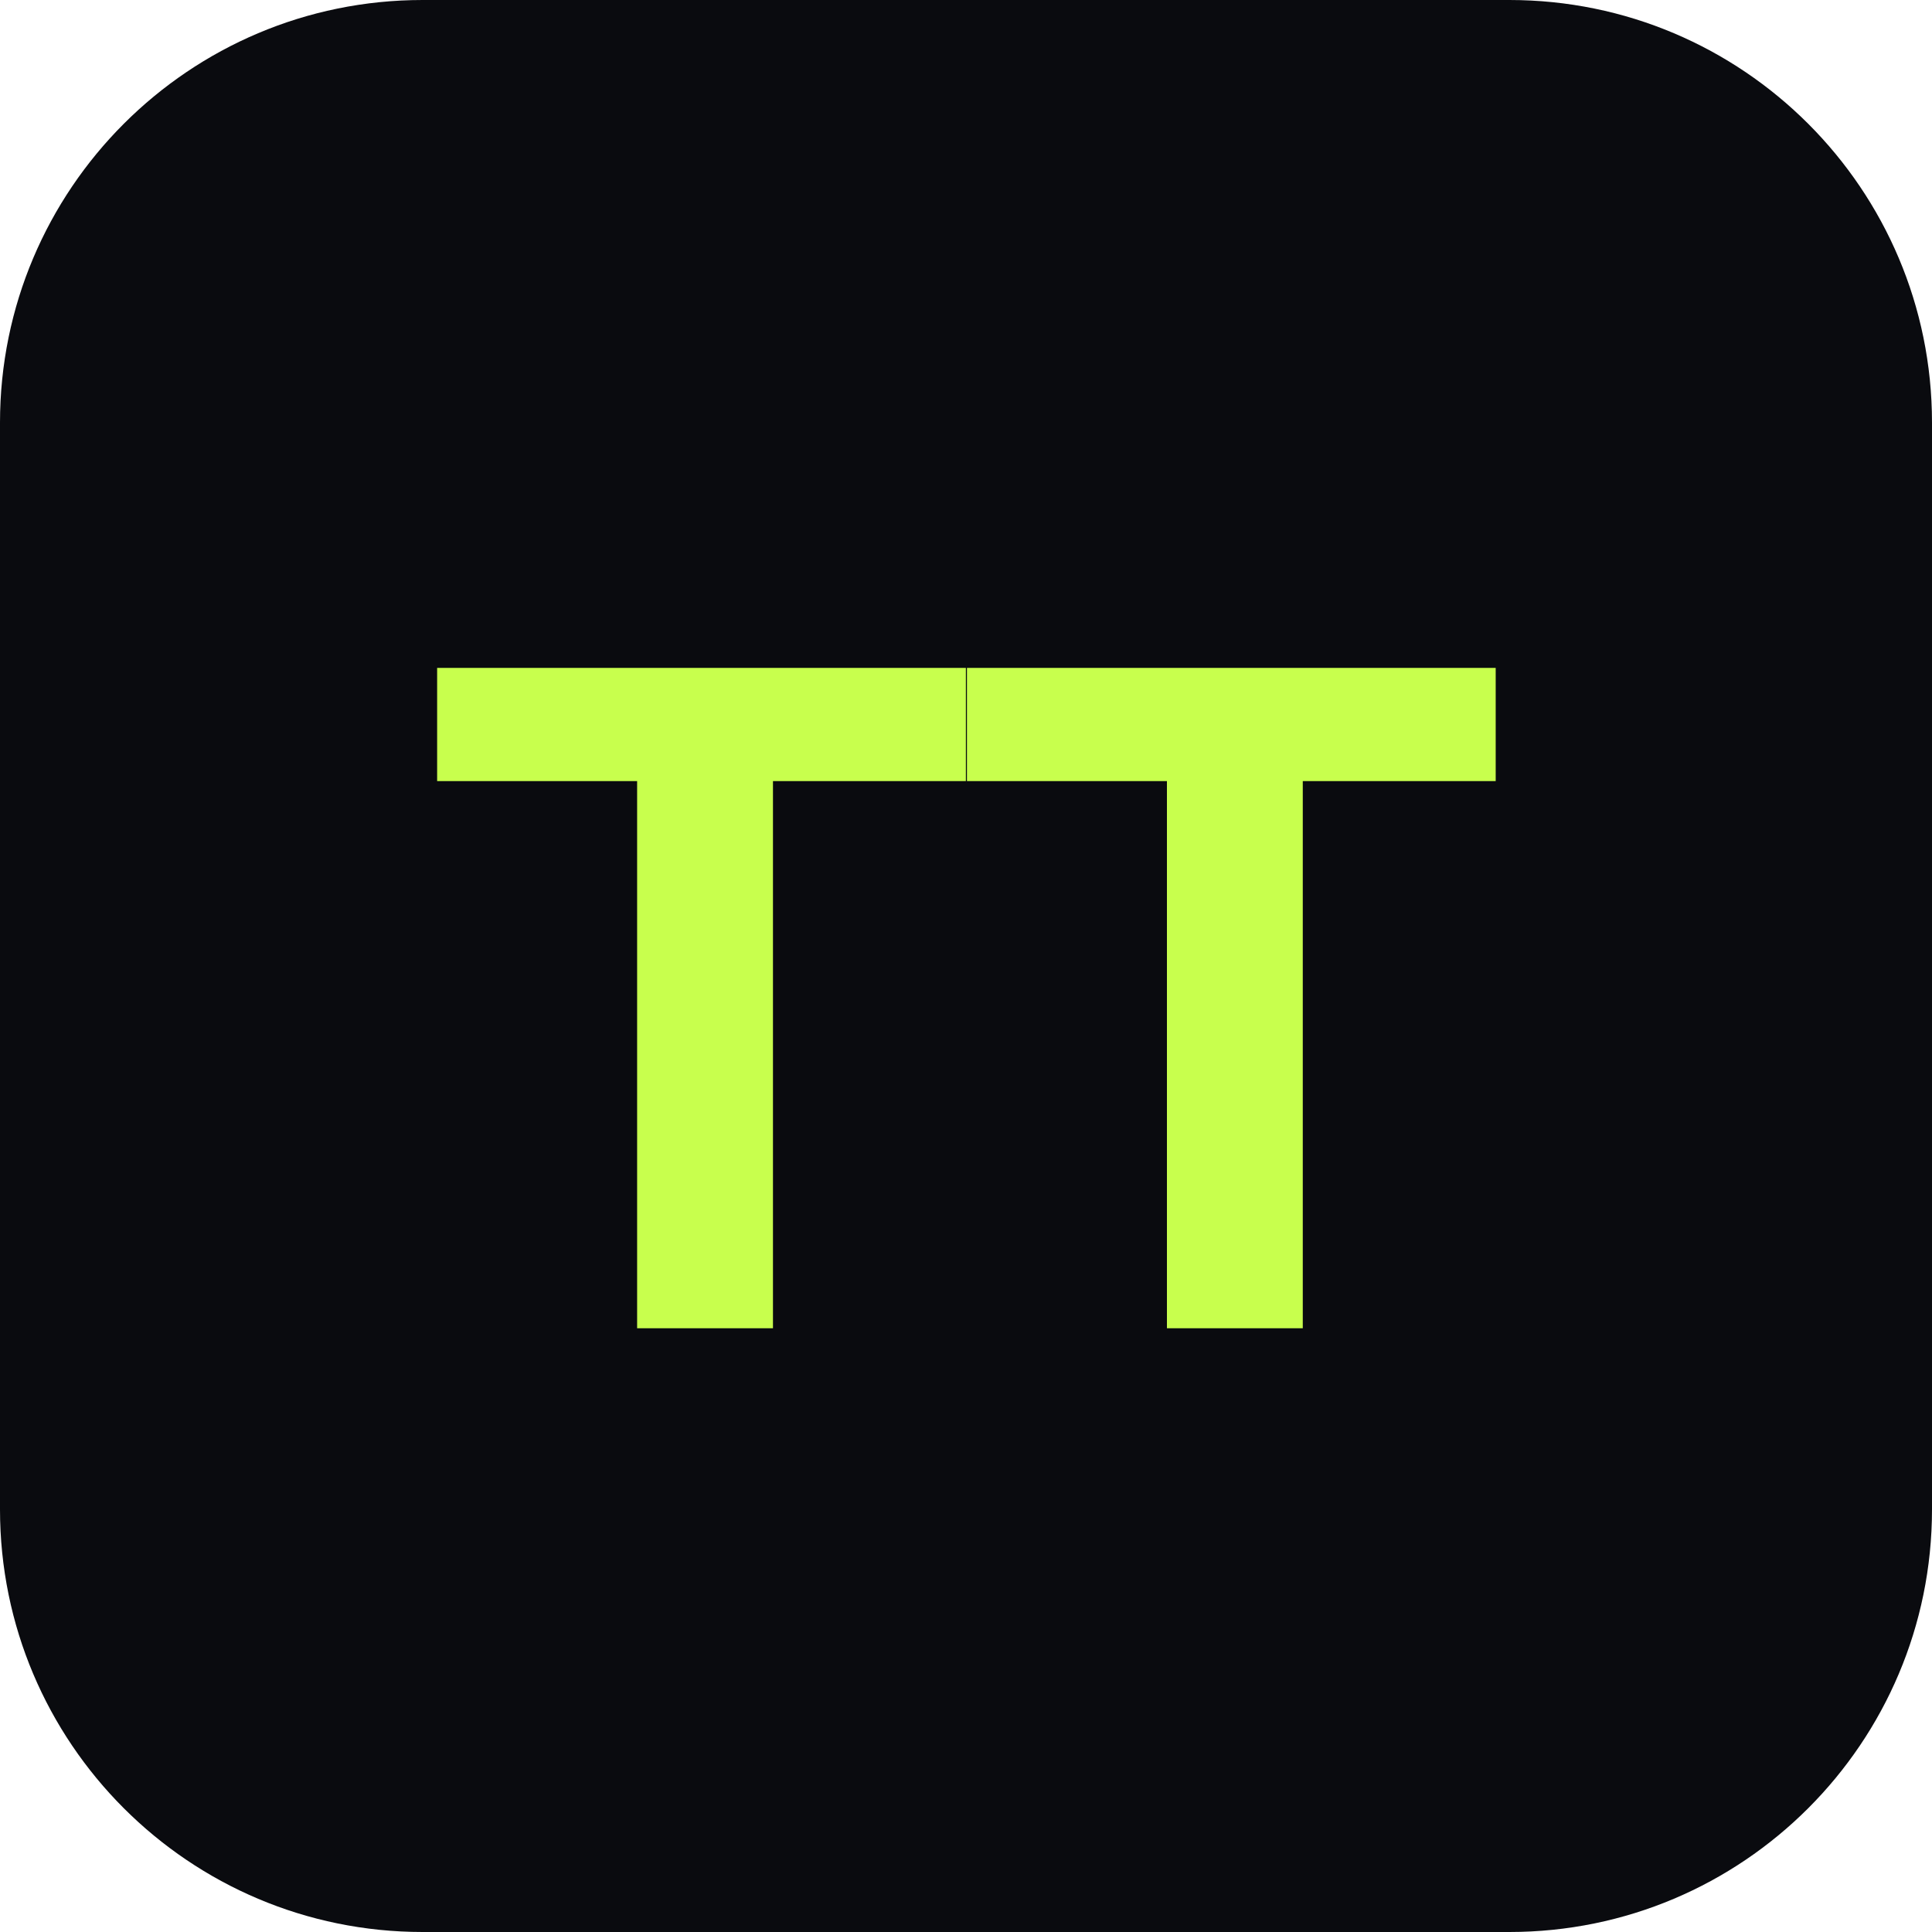
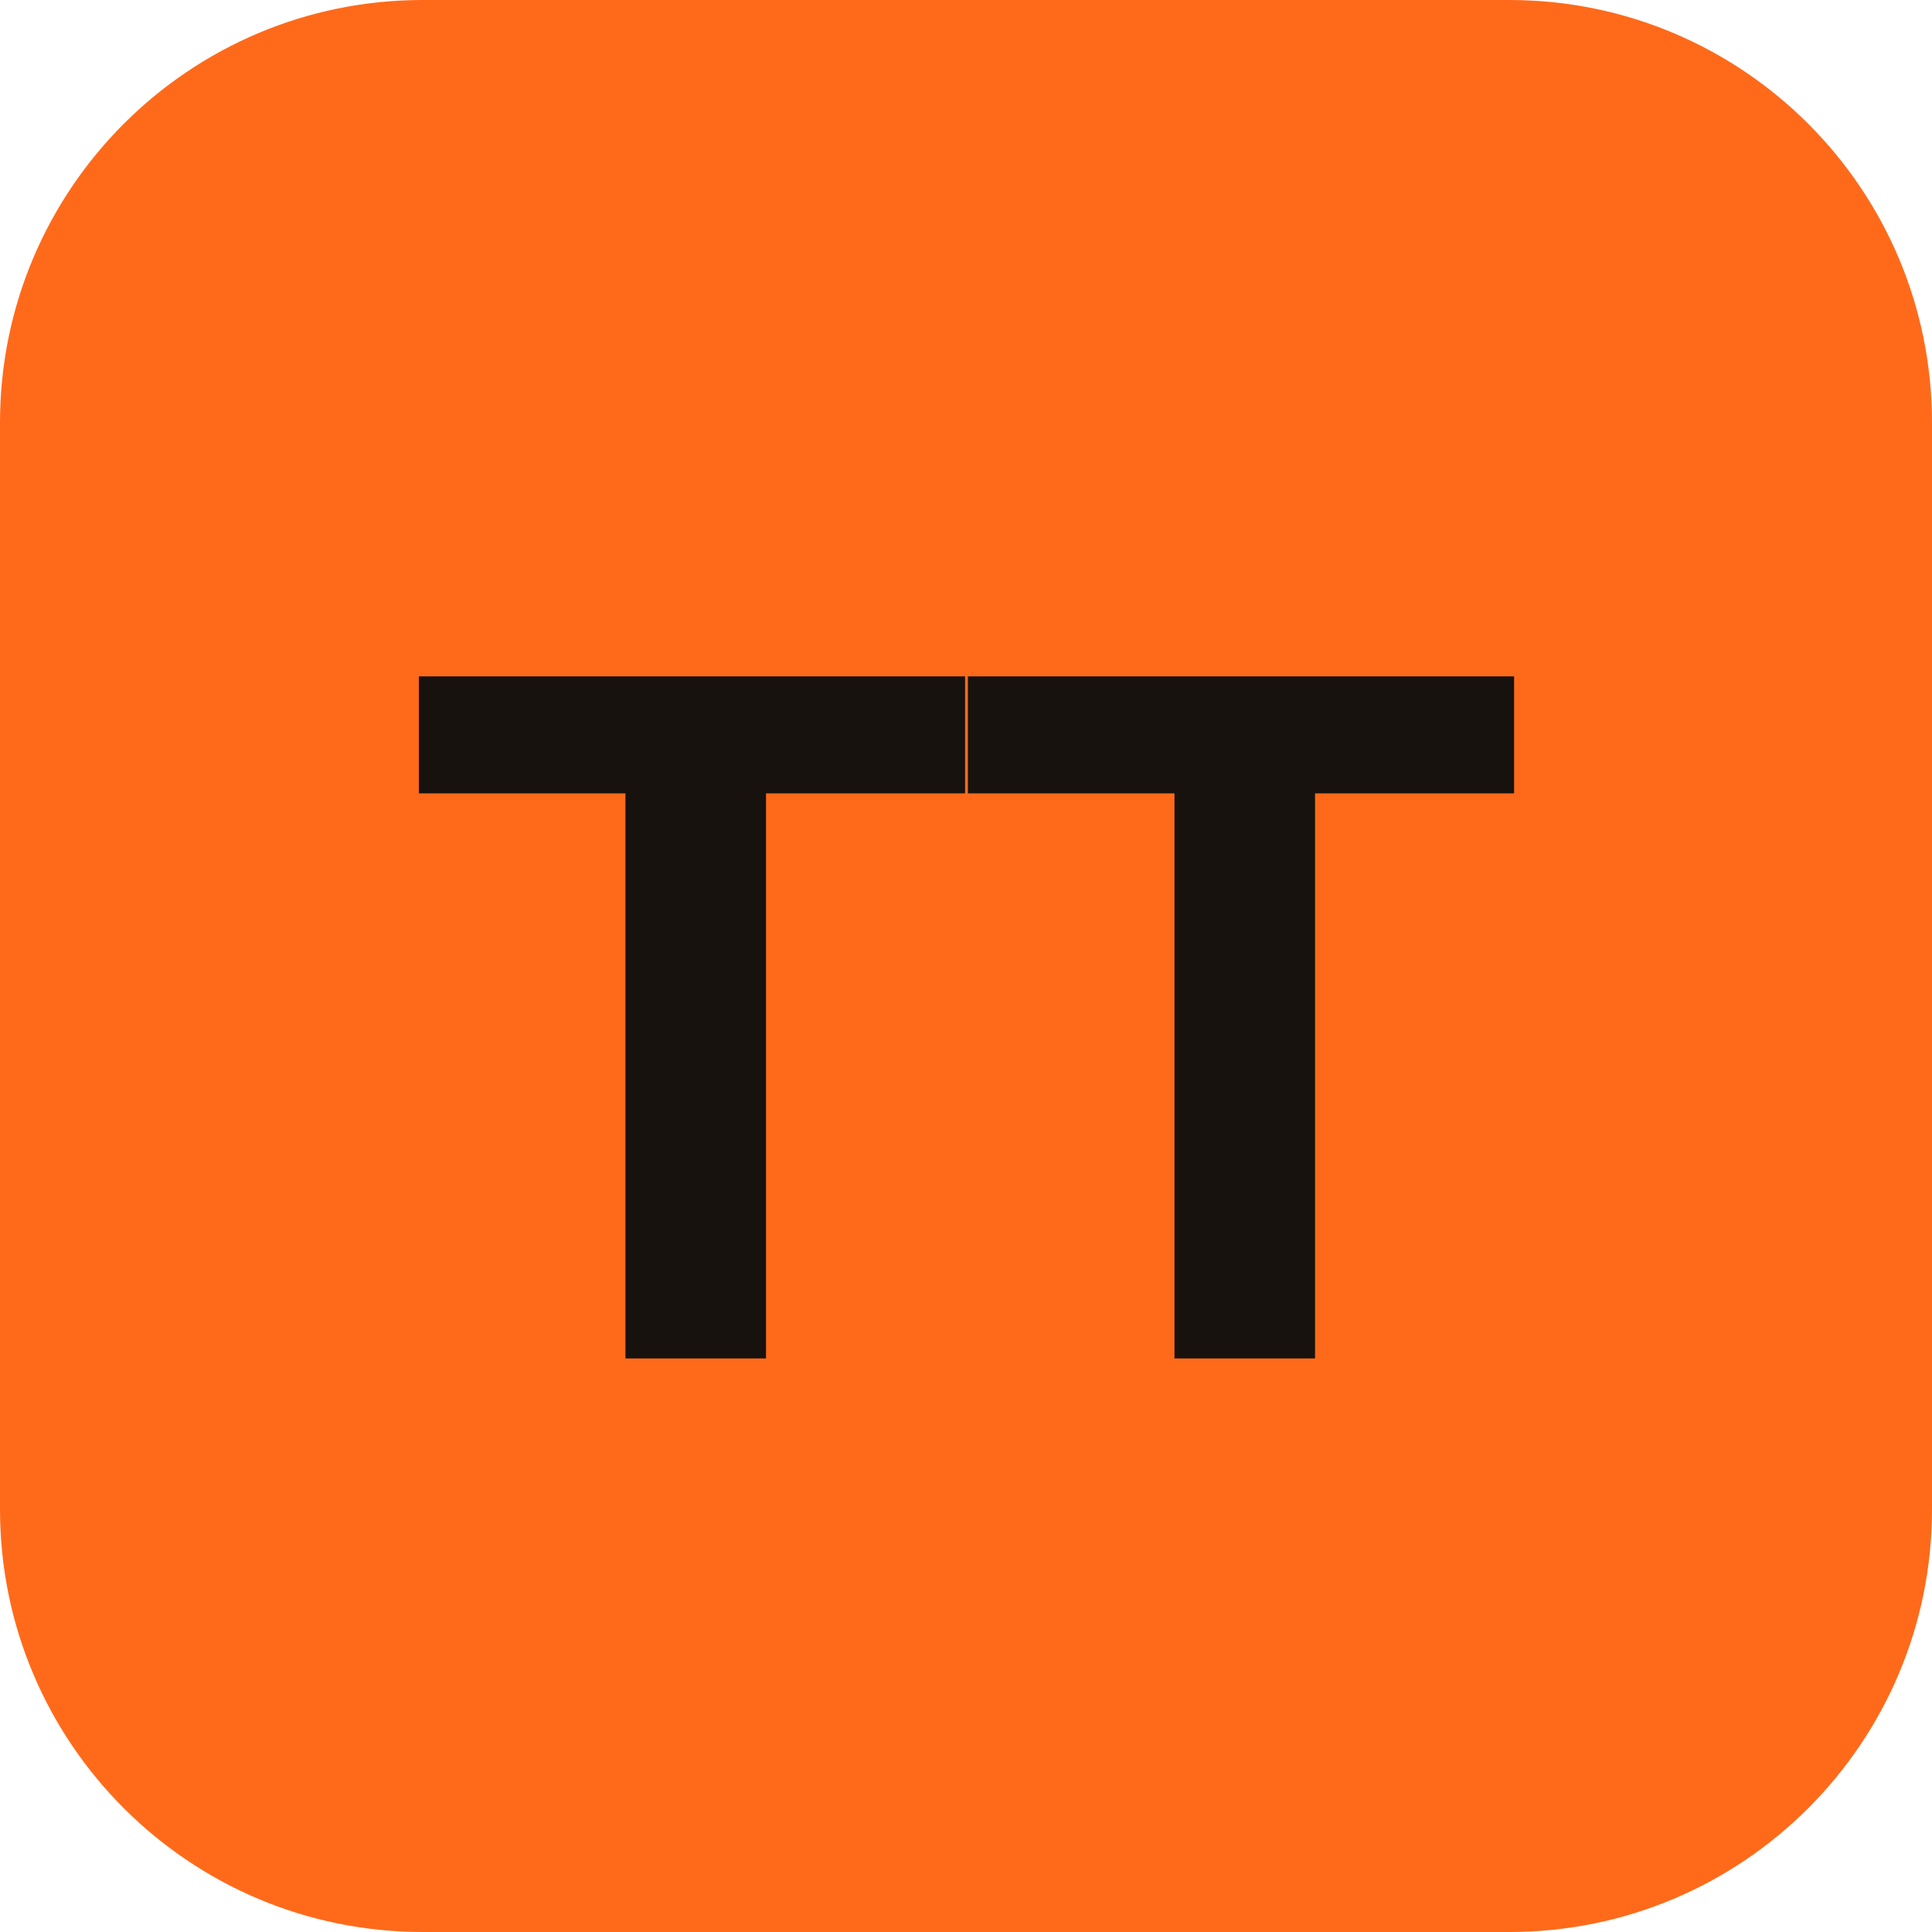
<svg xmlns="http://www.w3.org/2000/svg" viewBox="0 0 64 64">
-   <rect width="64" height="64" rx="14" fill="#0a0b0f" />
-   <text x="32" y="44" font-family="Archivo, Helvetica, Arial, sans-serif" font-size="30" font-weight="900" letter-spacing="-1.5" text-anchor="middle" fill="#c8ff4d">TT</text>
+   <rect width="64" height="64" rx="14" fill="#ff6a1a" />
+   <text x="32" y="45" font-family="Archivo, Helvetica, Arial, sans-serif" font-size="31" font-weight="900" letter-spacing="-1.5" text-anchor="middle" fill="#17120e">TT</text>
</svg>
